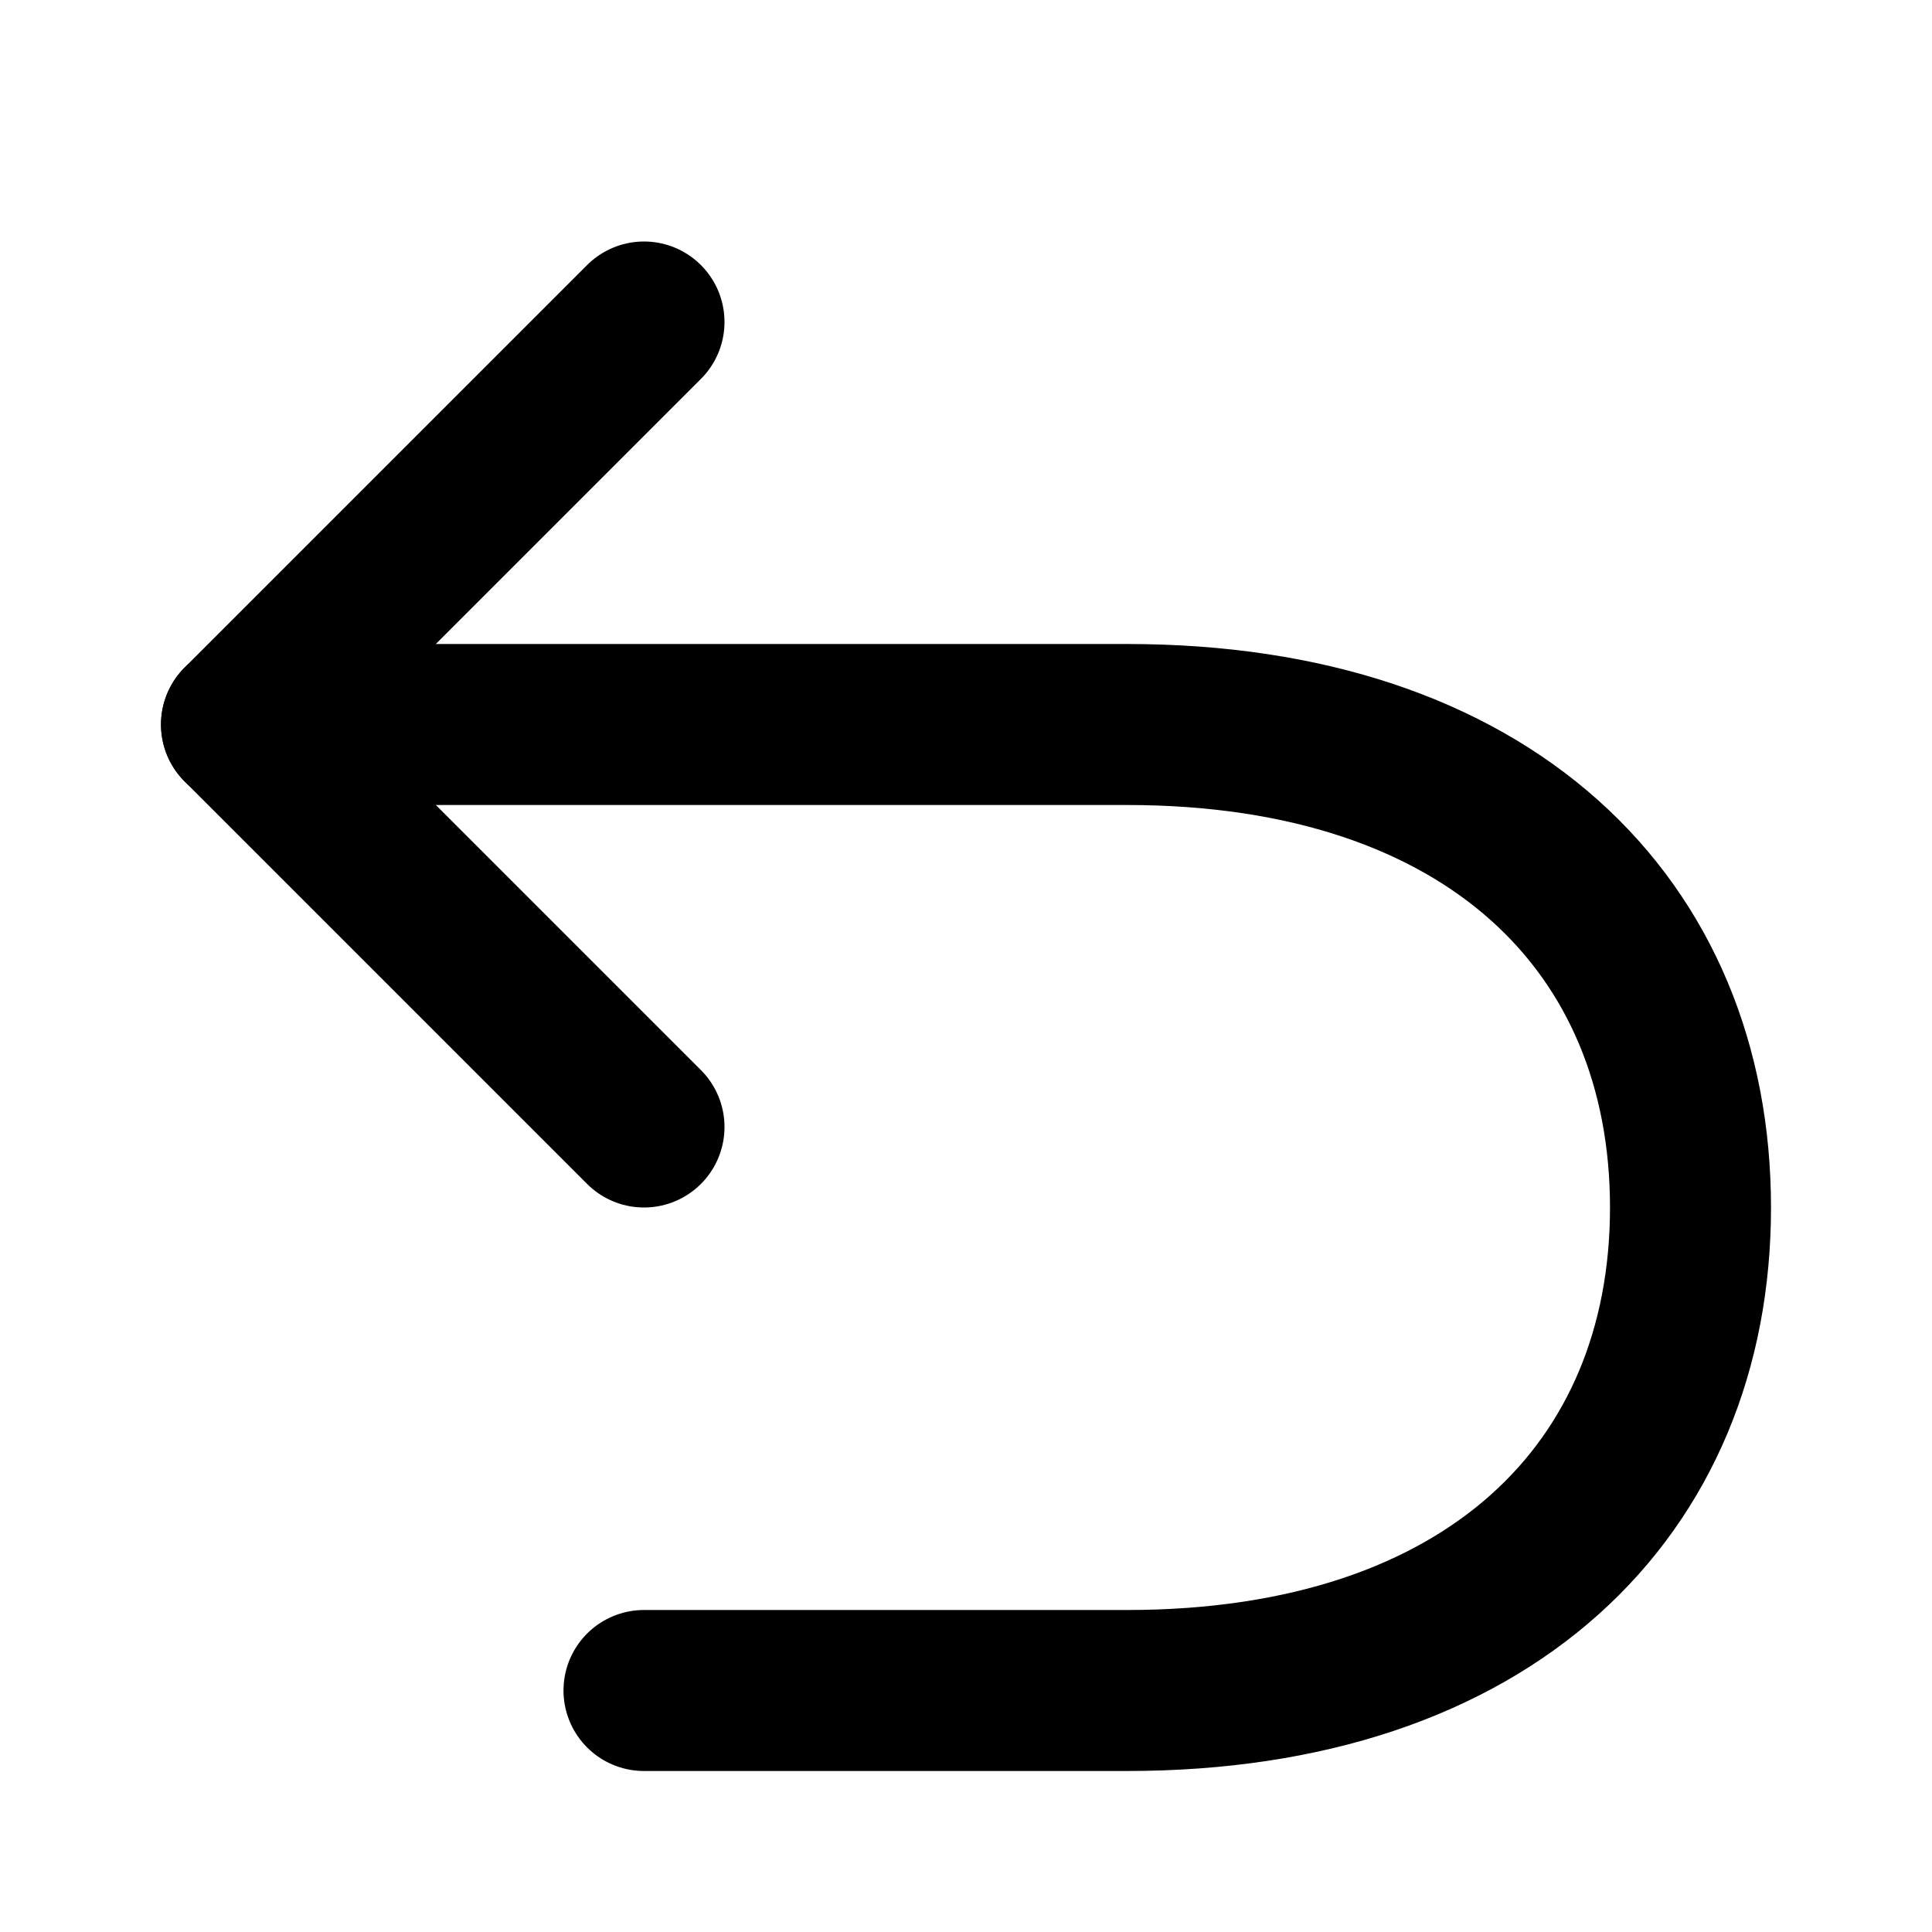
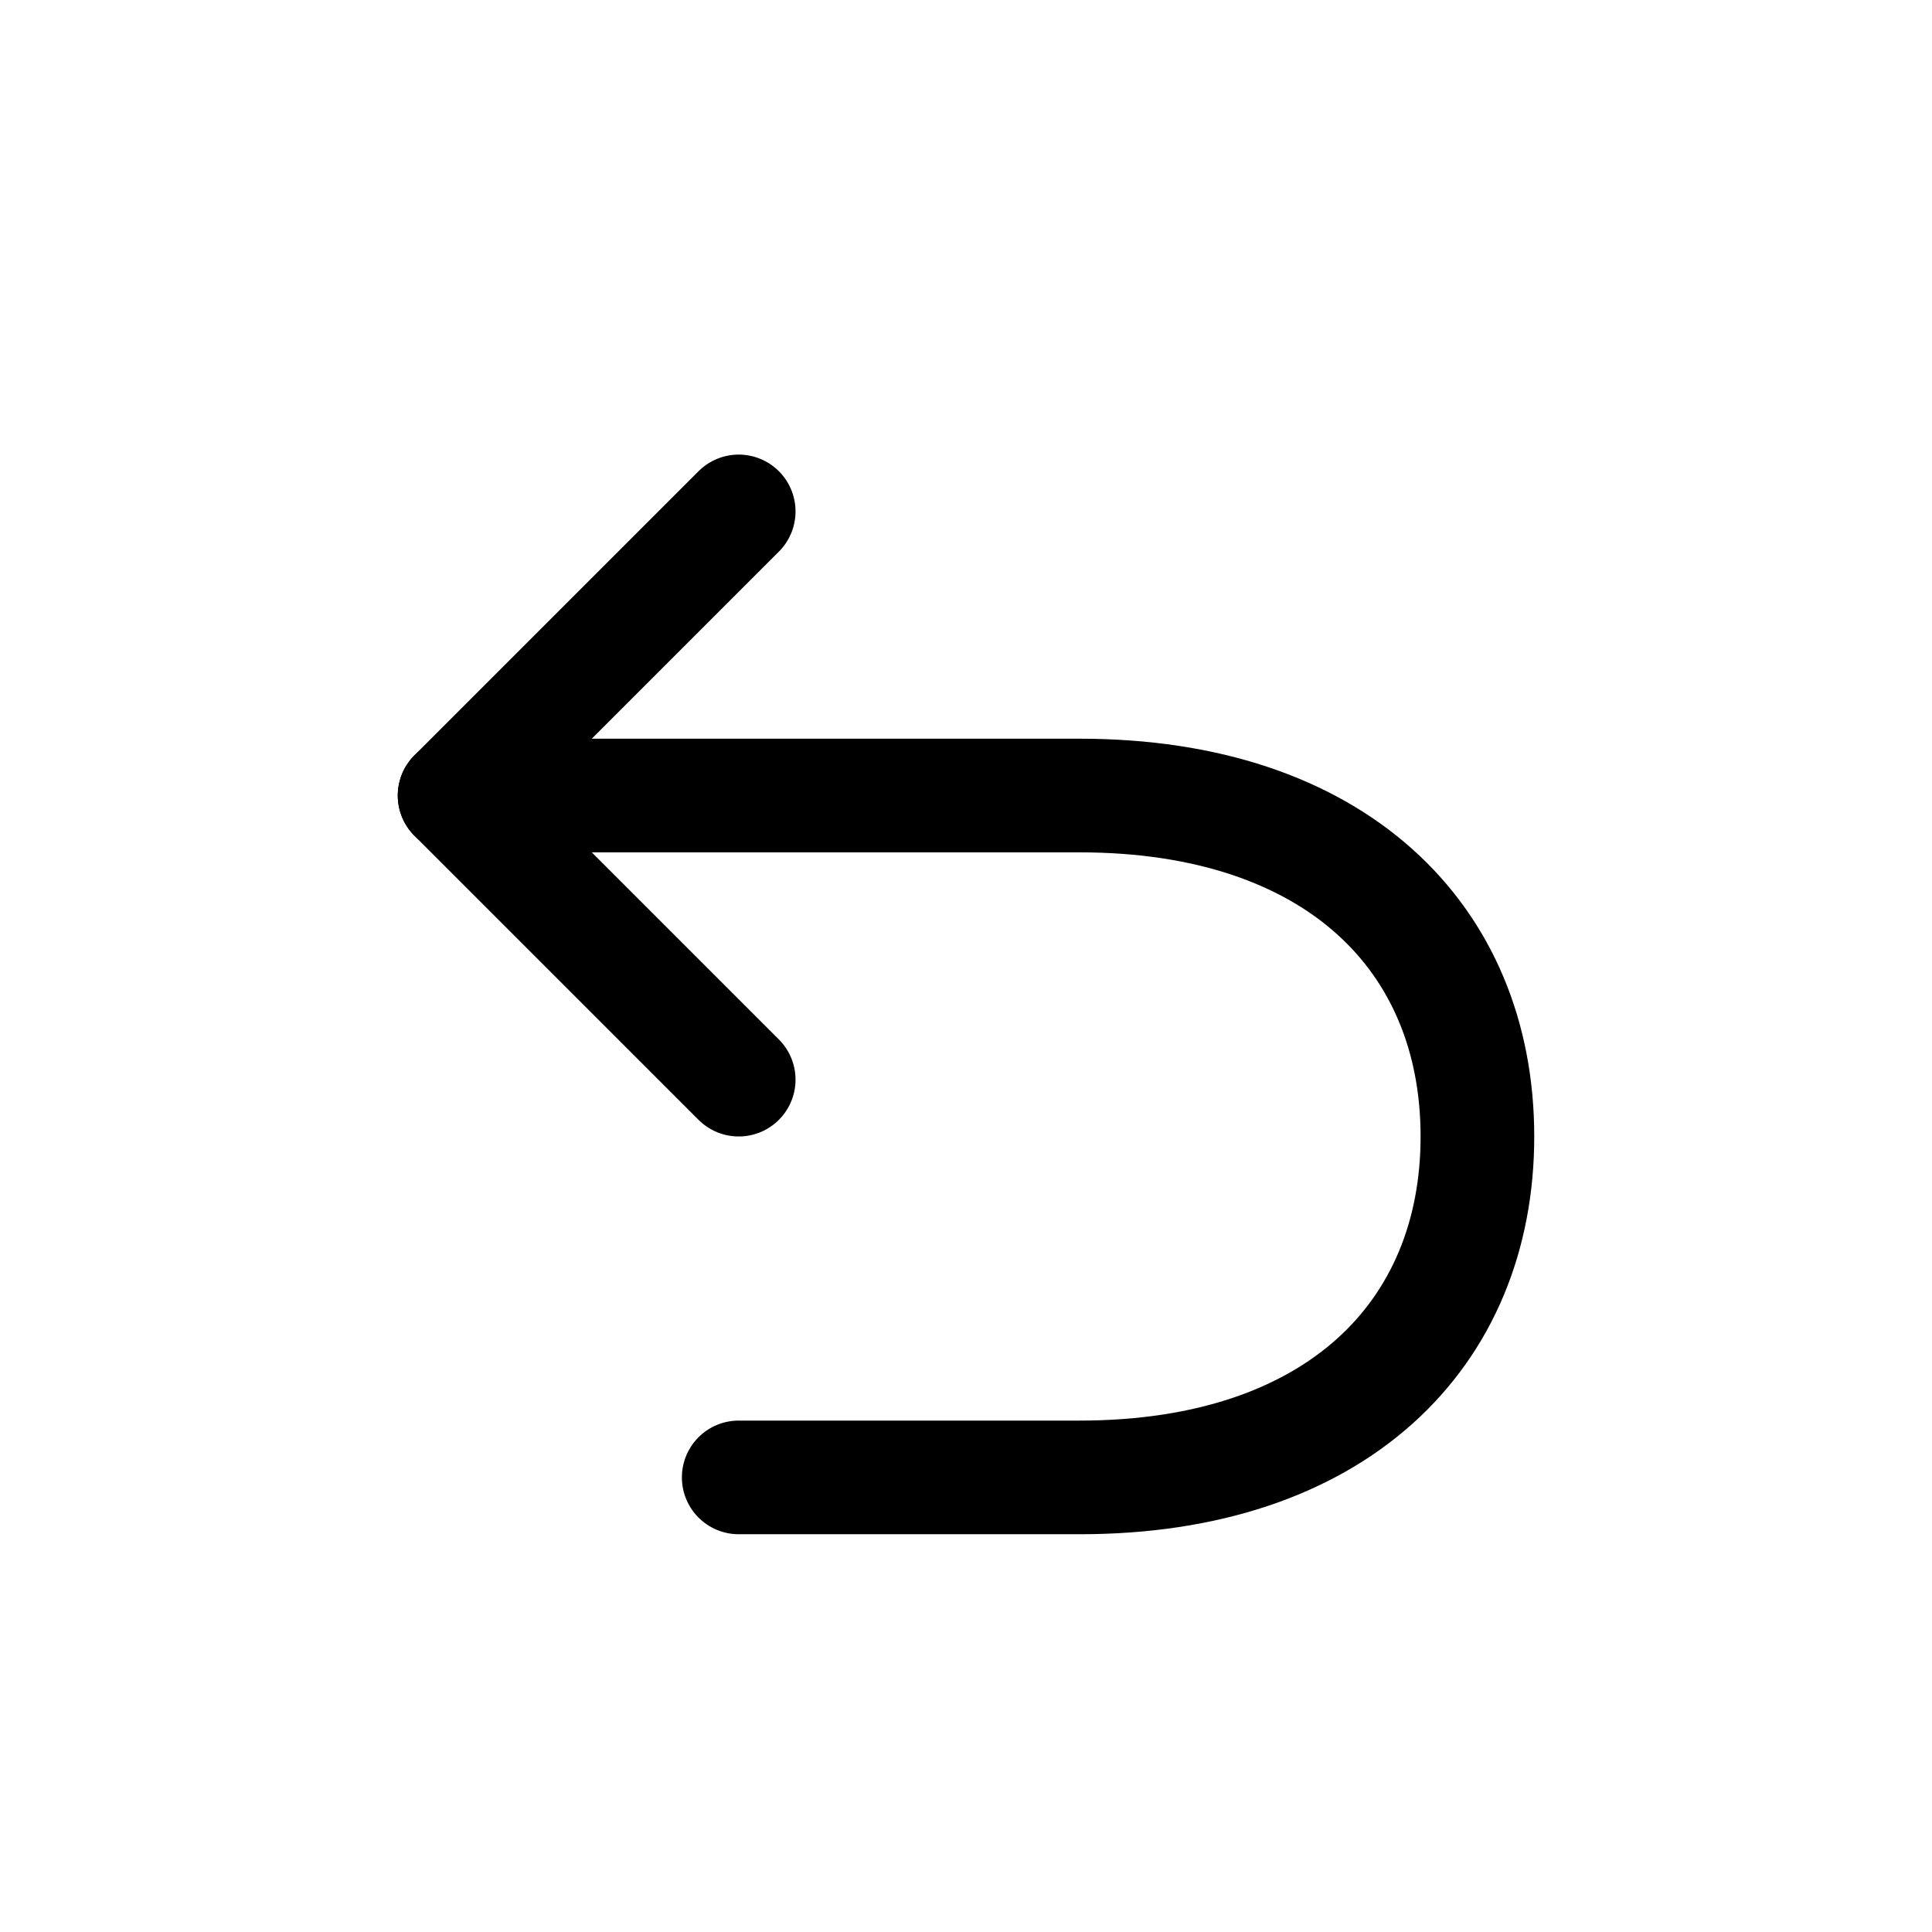
- <svg xmlns="http://www.w3.org/2000/svg" viewBox="0 0 48 48" width="96" height="96" fill="none" stroke="#000000" stroke-width="4" stroke-linecap="round" stroke-linejoin="round">
+ <svg xmlns="http://www.w3.org/2000/svg" viewBox="-10 -10 68 68" width="96" height="96" fill="none" stroke="#000000" stroke-width="4" stroke-linecap="round" stroke-linejoin="round">
  <path d="M16 8 L6 18 L16 28" />
  <path d="M6 18 H28 C37 18 42 23 42 30 C42 37 37 42 28 42 H16" />
</svg>
